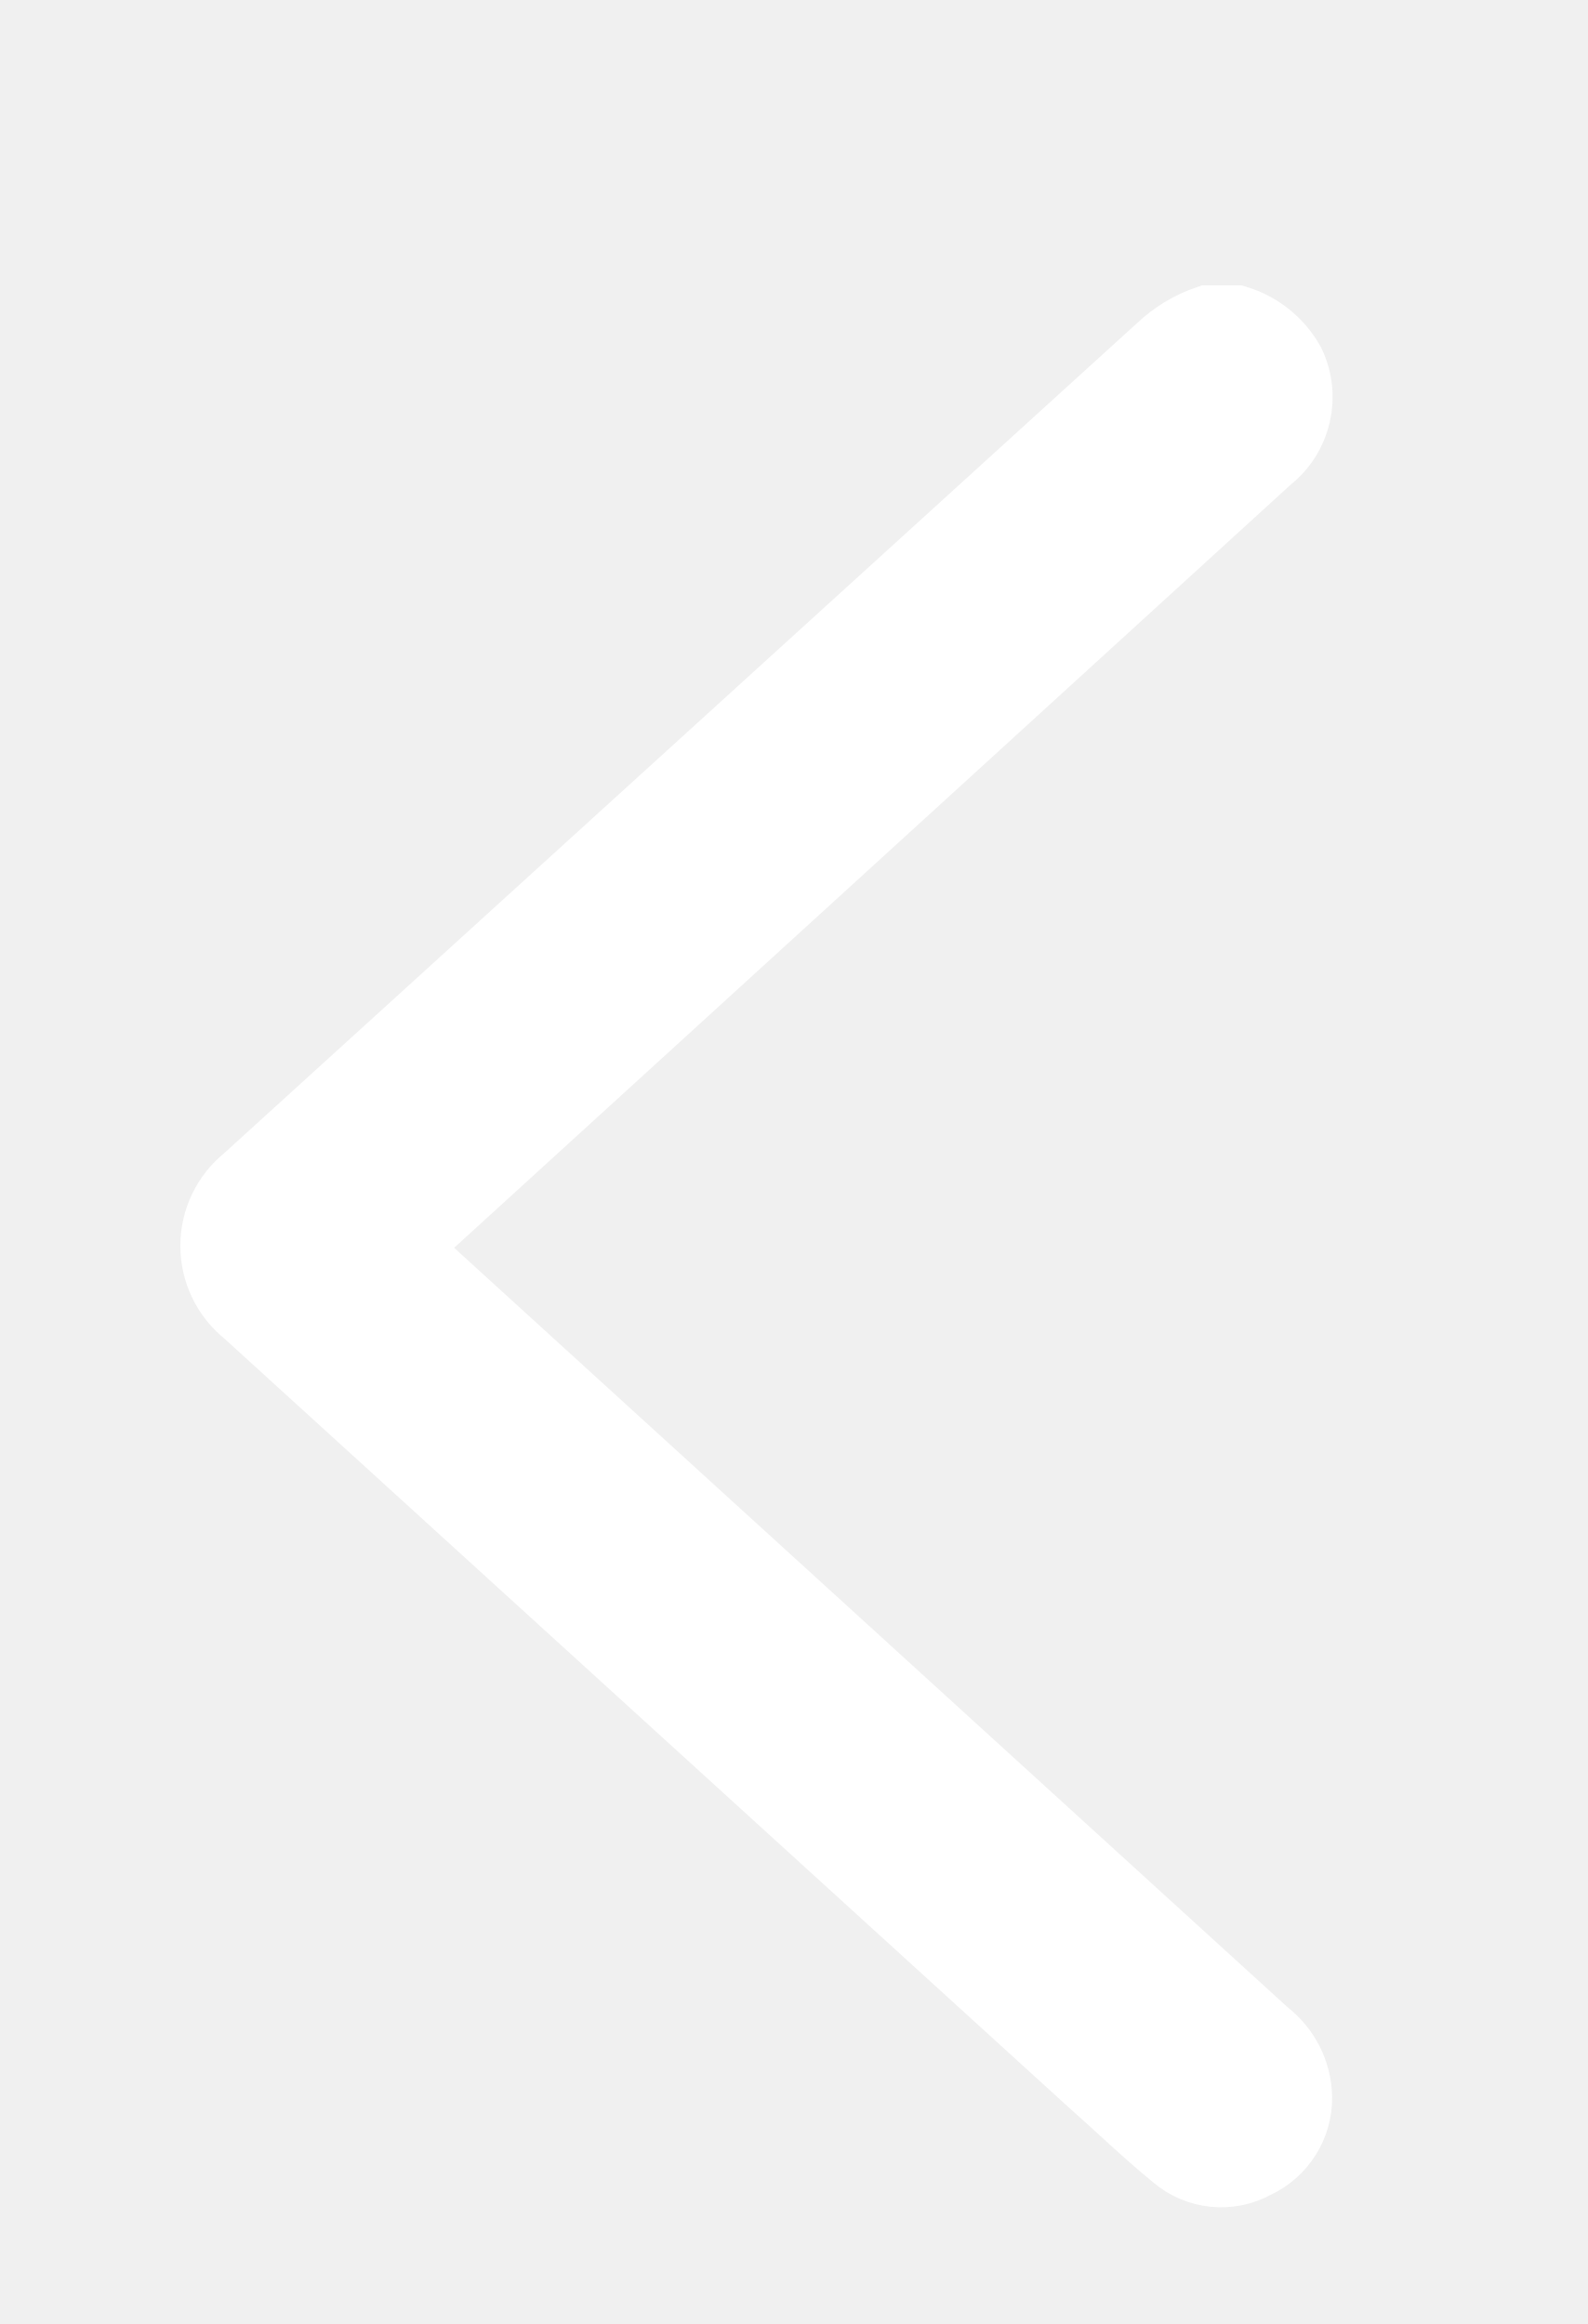
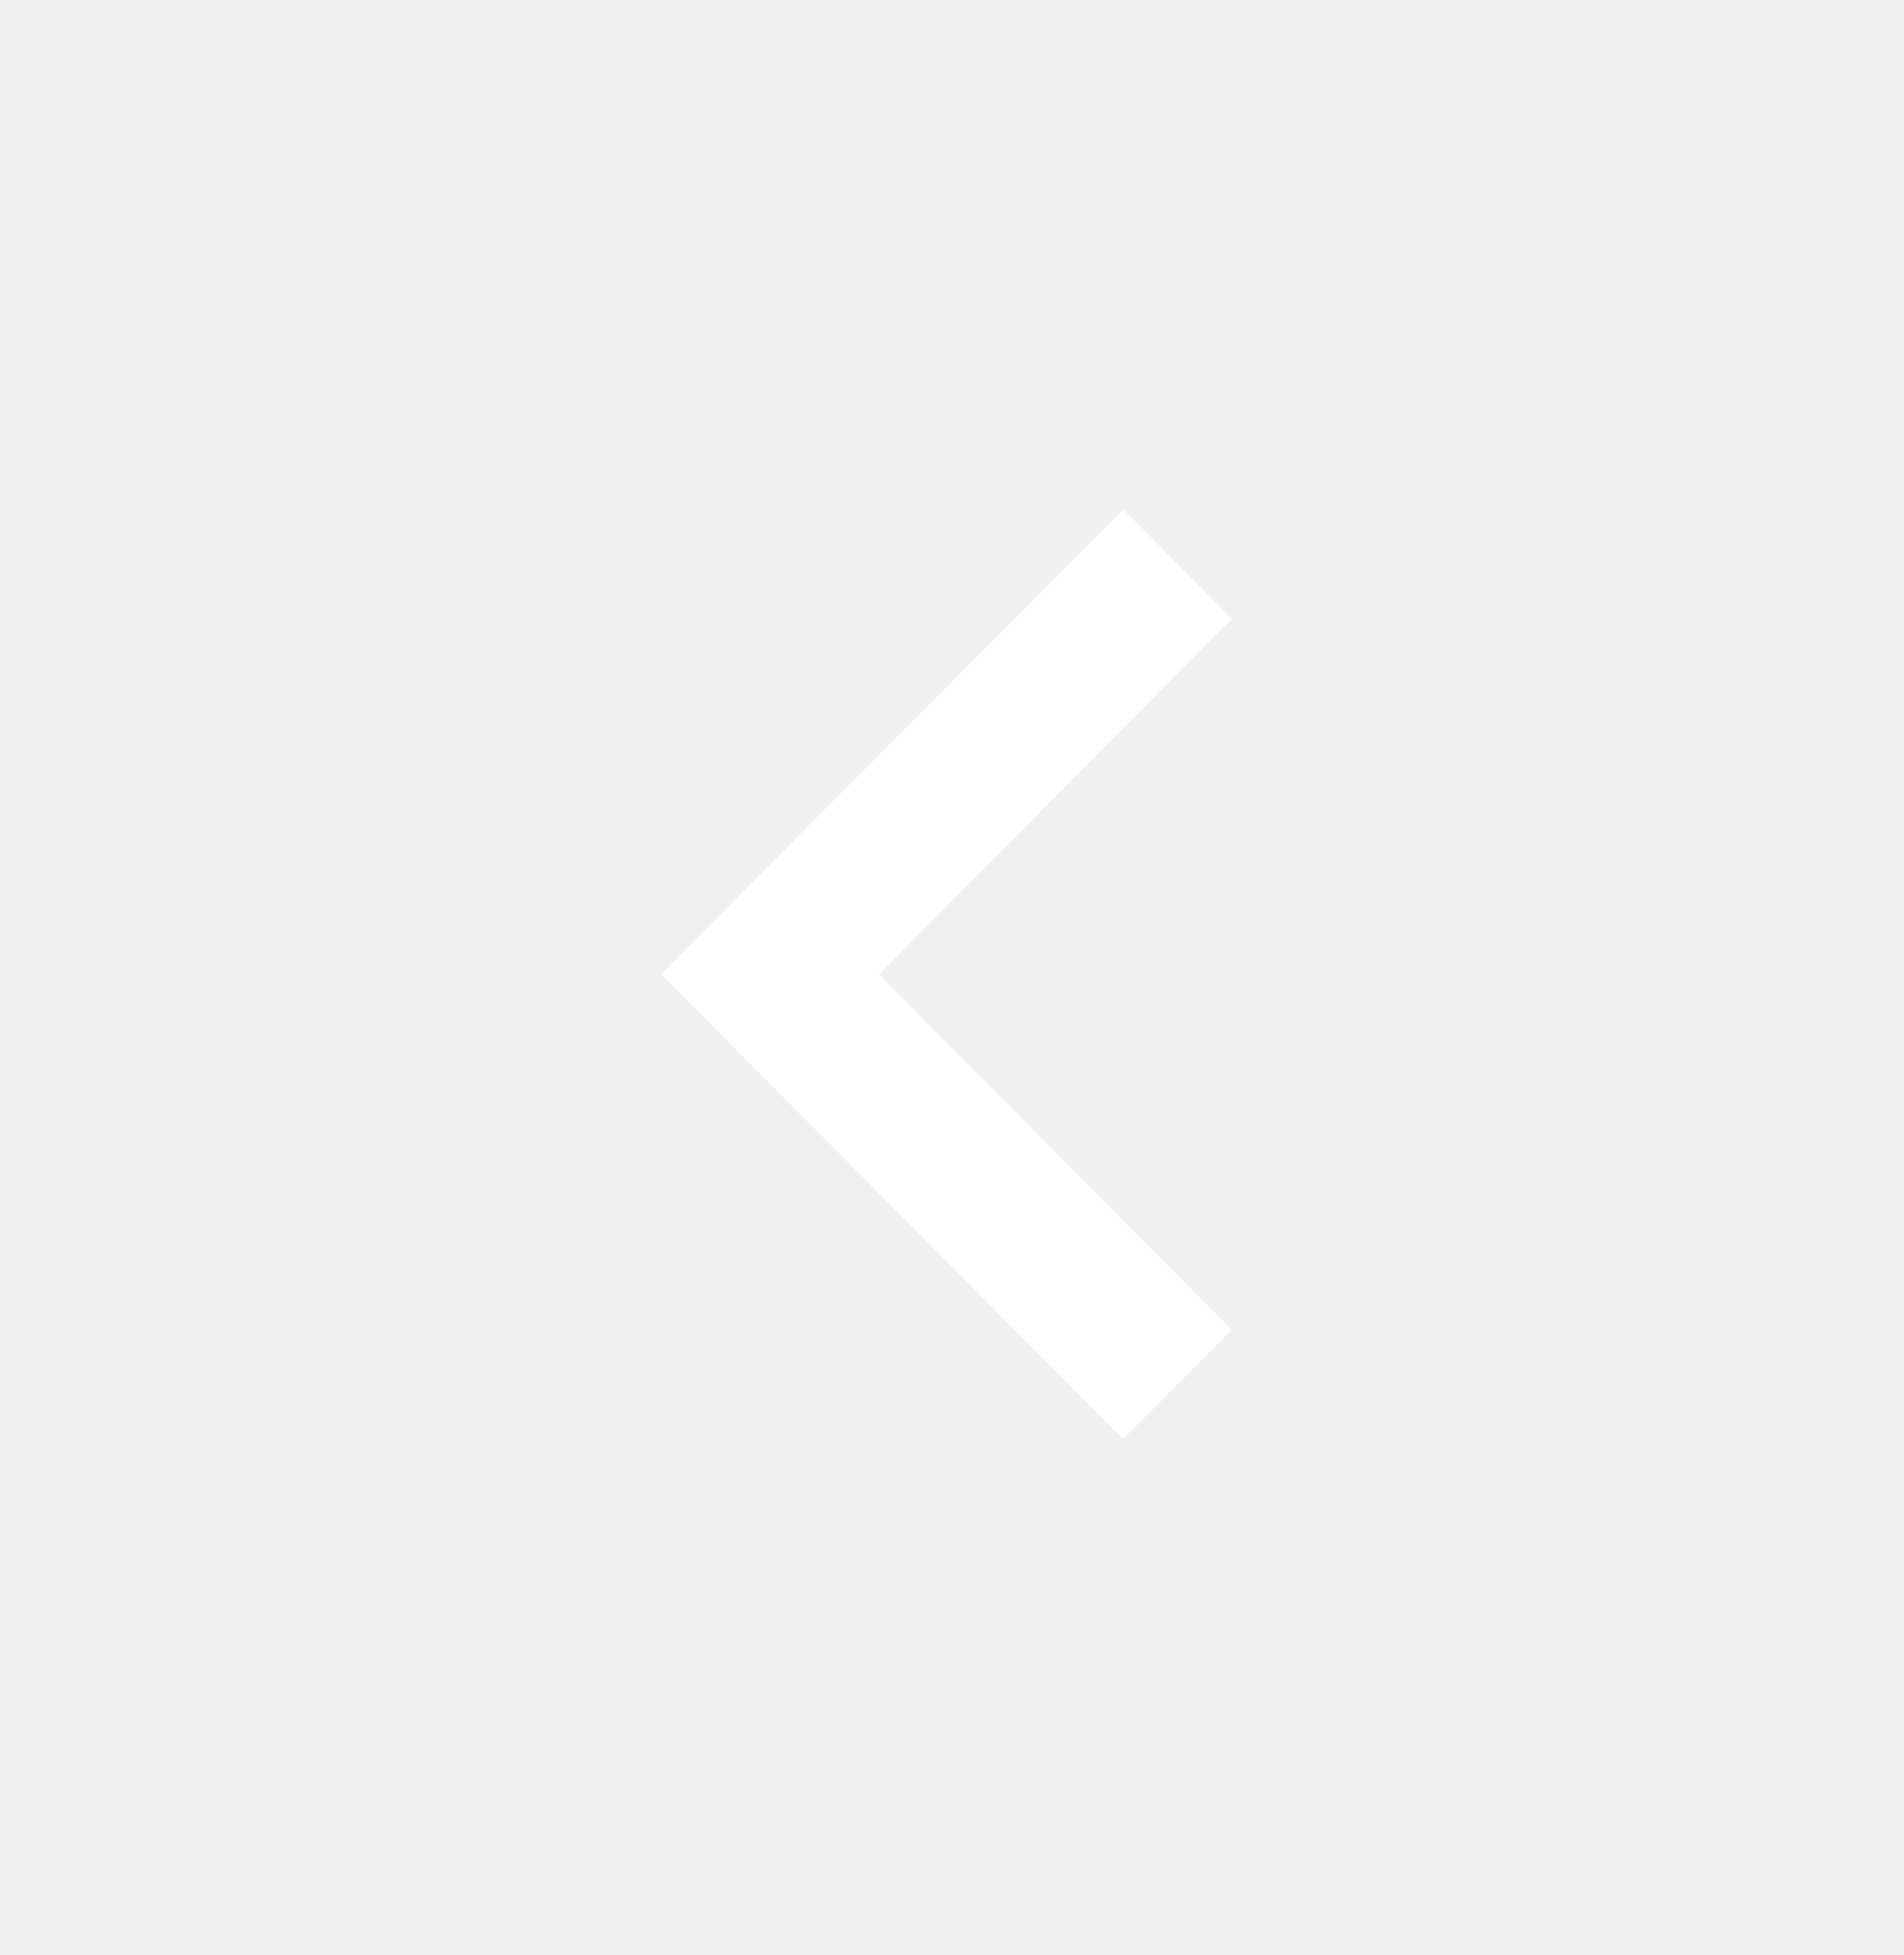
- <svg xmlns="http://www.w3.org/2000/svg" id="Capa_1" data-name="Capa 1" viewBox="0 0 23.58 34.53">
-   <defs>
-     <style>.cls-1{fill:#fff;stroke:#fff;stroke-miterlimit:10;}</style>
-   </defs>
-   <g id="Capa_2" data-name="Capa 2">
-     <g id="Capa_1-2" data-name="Capa 1-2">
-       <path class="cls-1" d="M18.37,4.74a1.38,1.38,0,0,1,.81.65,1.17,1.17,0,0,1-.33,1.43l-5.15,4.7L6.18,18.38c-.16.15-.11.21,0,.32L18.81,30.21a1.23,1.23,0,0,1,.48.95,1.09,1.09,0,0,1-.63,1,1.06,1.06,0,0,1-1.21-.12c-.43-.35-.83-.74-1.25-1.11L3.66,19.51a1.28,1.28,0,0,1,0-2L17.24,5.16a1.93,1.93,0,0,1,.7-.42Z" />
-     </g>
-   </g>
+ <svg xmlns="http://www.w3.org/2000/svg" width="37" height="38" viewBox="0 0 37 38" fill="none">
+   <path d="M23.946 12.028L17.086 18.939L23.946 25.851L21.834 27.974L12.847 18.939L21.834 9.905L23.946 12.028Z" fill="white" />
</svg>
